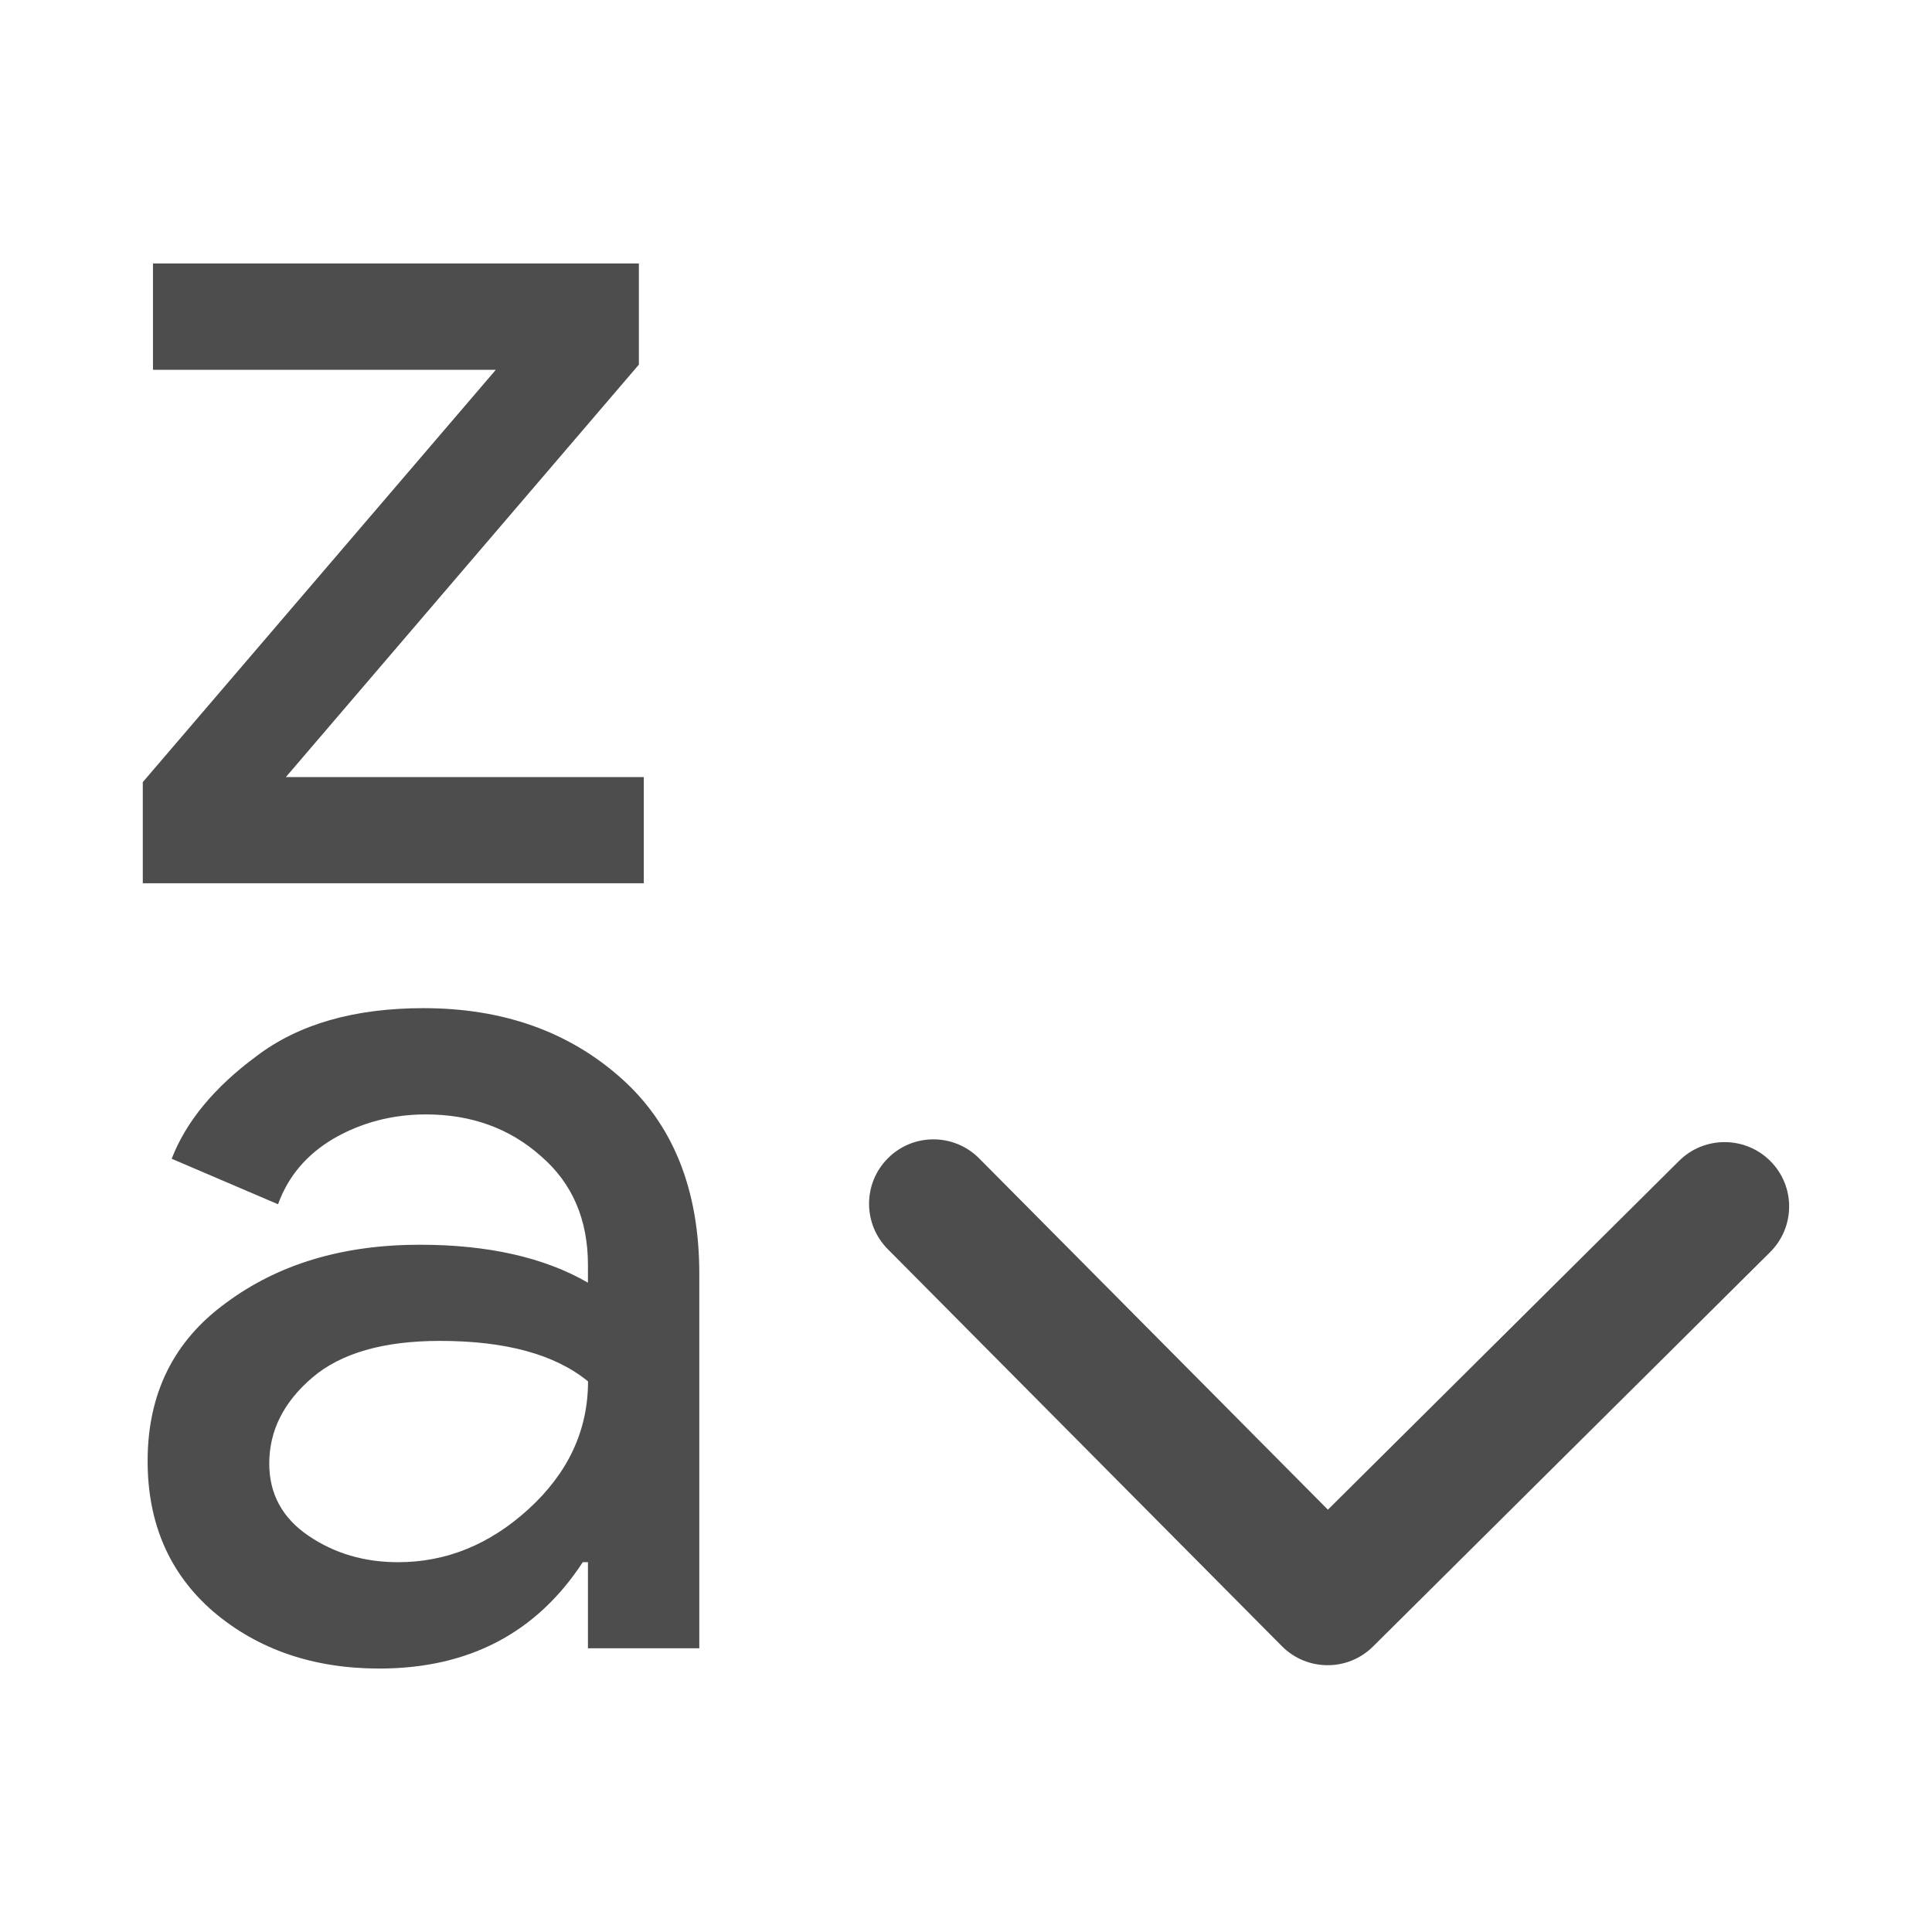
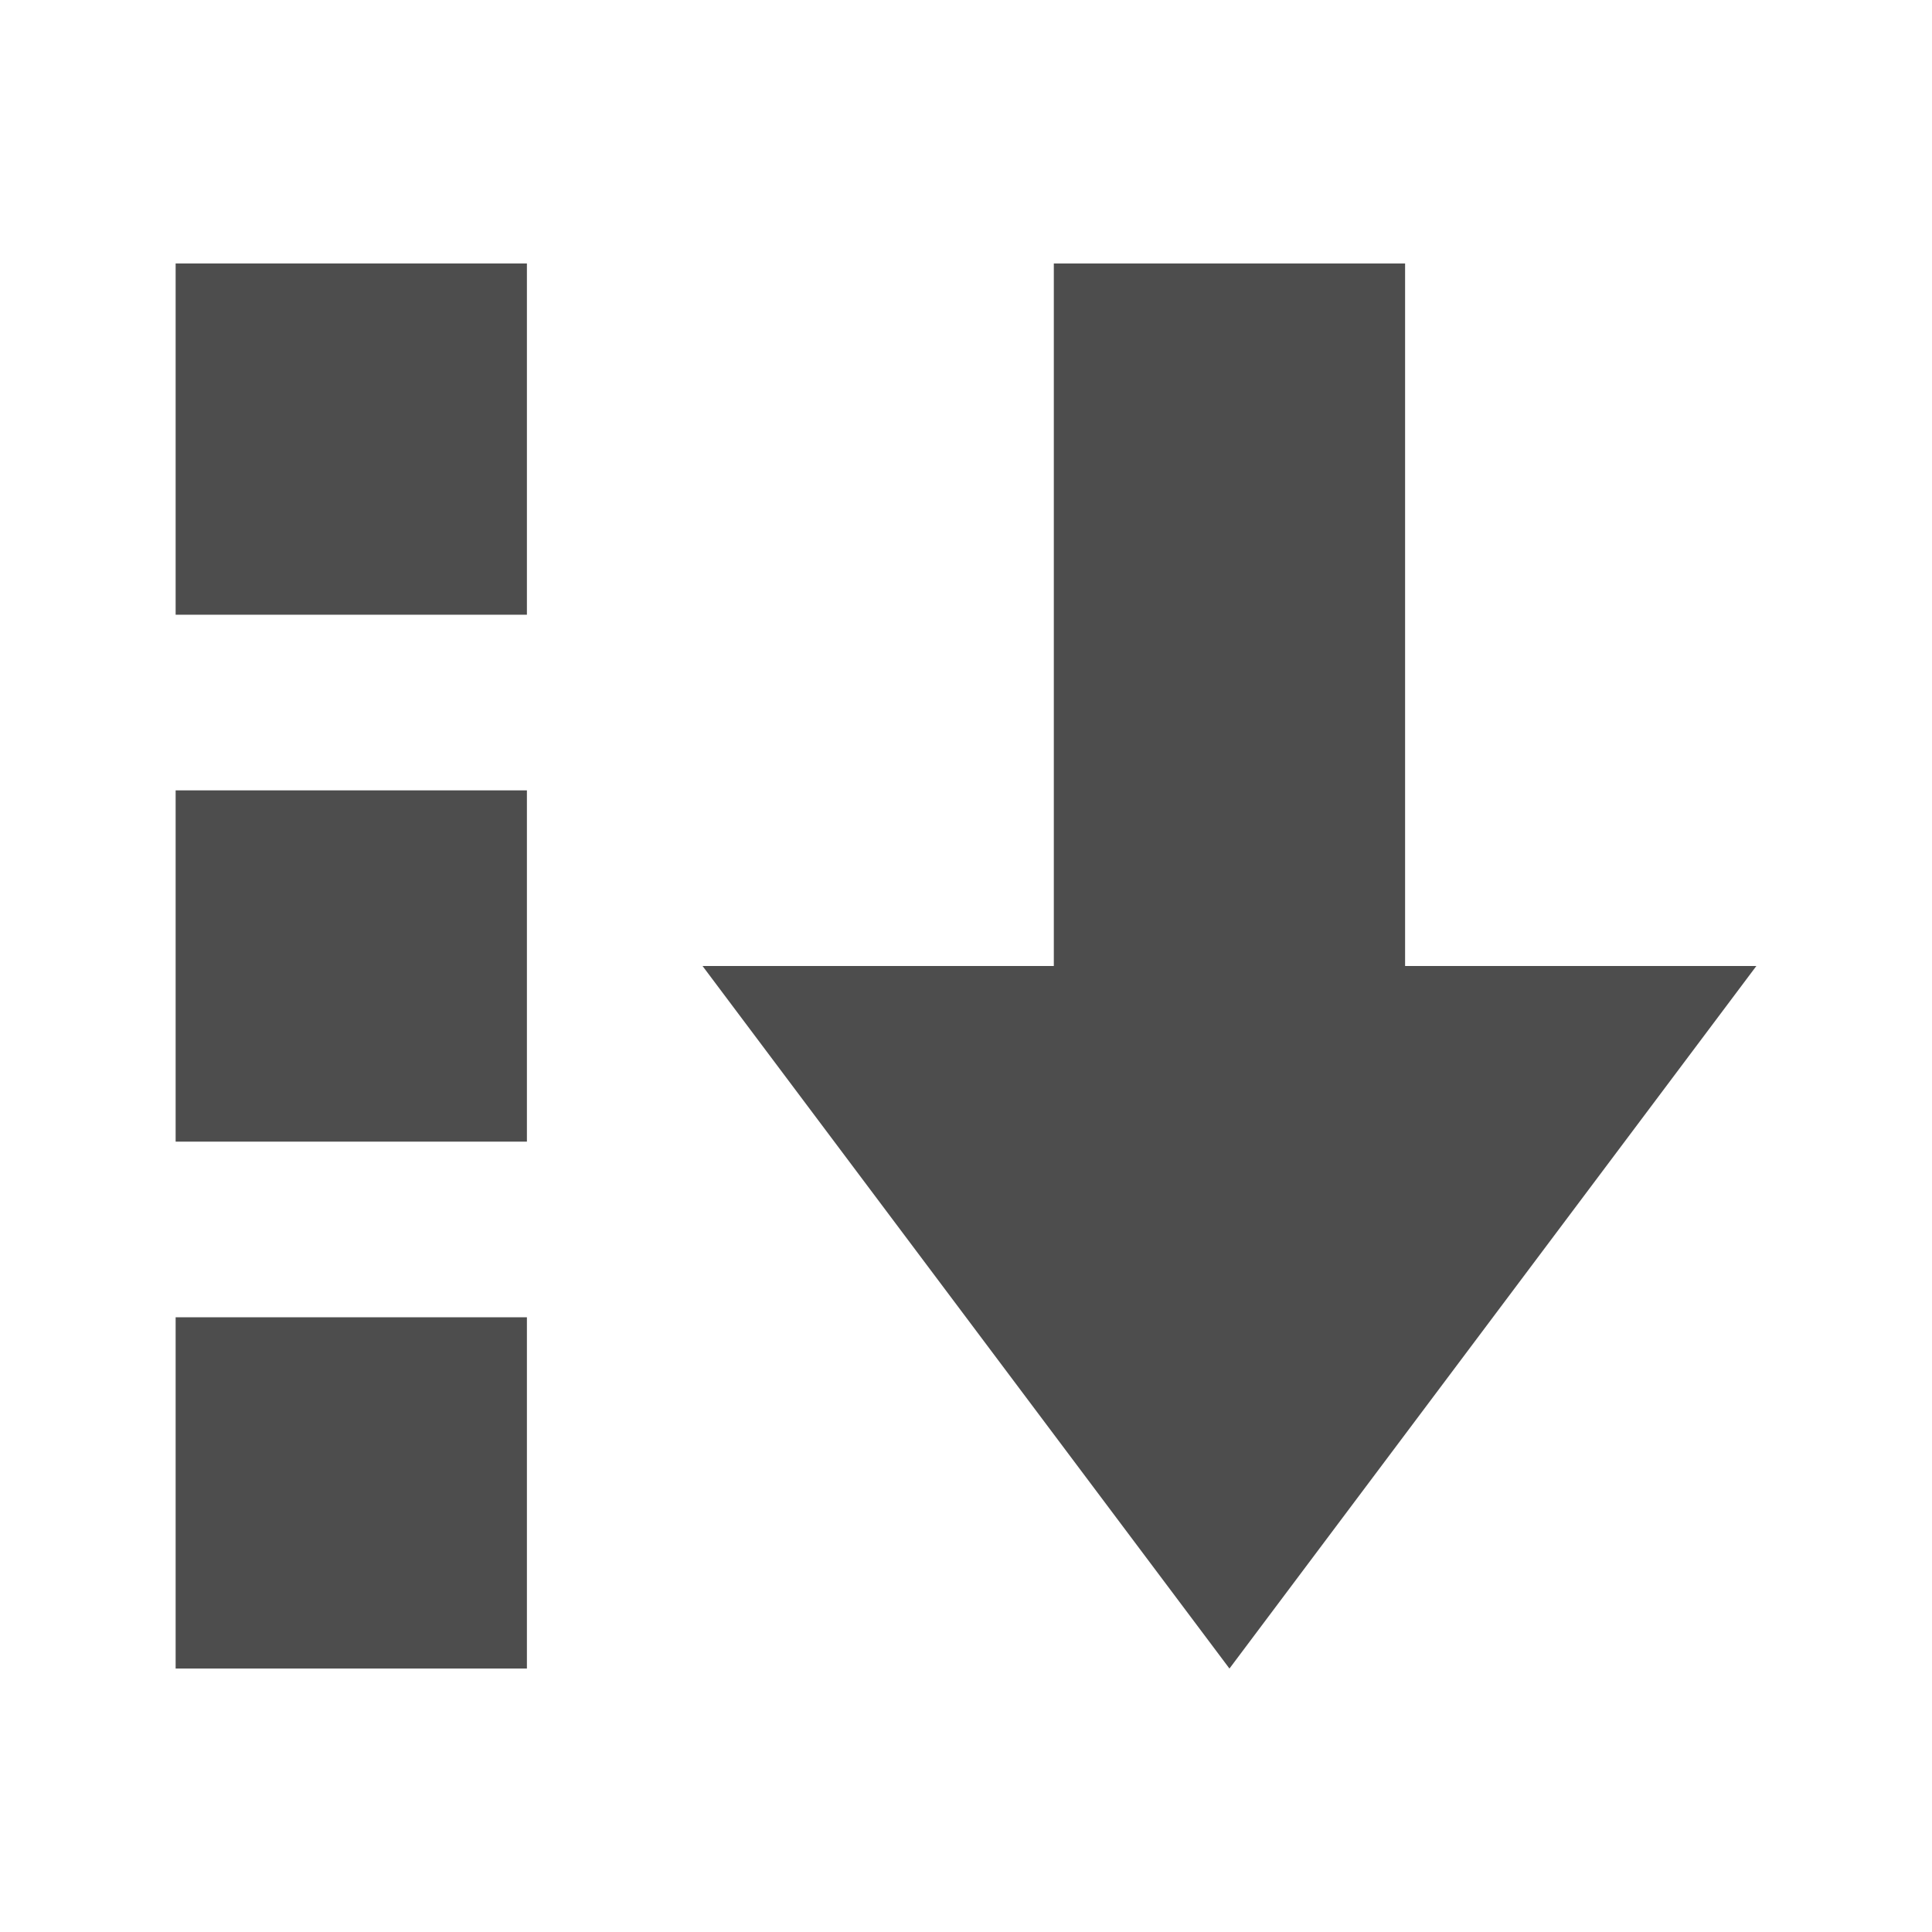
- <svg xmlns="http://www.w3.org/2000/svg" viewBox="0 0 22 22">
-   <path d="m1.742 3v1.211h3.904l-4.02 4.695v1.152h5.705v-1.209h-4.076l4.02-4.697v-1.152zm3.08 8.48c-.788 0-1.422.182-1.902.547-.48.355-.802.745-.965 1.168l1.211.518c.115-.317.325-.566.633-.748.317-.182.667-.275 1.051-.275.519 0 .957.16 1.312.477.355.307.533.72.533 1.238v.201c-.499-.288-1.138-.432-1.916-.432-.874 0-1.61.22-2.205.662-.595.432-.893 1.032-.893 1.801 0 .711.249 1.283.748 1.715.509.432 1.14.648 1.889.648 1.018 0 1.79-.404 2.318-1.211h.059v.98h1.268v-4.264c0-.96-.299-1.704-.895-2.232-.595-.528-1.343-.793-2.246-.793zm5.811 1.494c-.188-.001-.376.07-.52.213-.288.285-.289.75-.004 1.037l4.488 4.521c.143.144.33.216.518.217.188.001.376-.07.52-.213l4.521-4.49c.288-.286.29-.75.004-1.037-.285-.287-.752-.289-1.039-.004l-4 3.973-3.971-4c-.143-.144-.33-.216-.518-.217zm-5.623 2.295c.749 0 1.311.154 1.686.461 0 .557-.226 1.042-.678 1.455-.442.403-.937.604-1.484.604-.384 0-.724-.099-1.021-.301-.298-.202-.447-.477-.447-.822 0-.375.164-.7.49-.979s.812-.418 1.455-.418z" fill="#4d4d4d" />
+ <svg xmlns="http://www.w3.org/2000/svg" viewBox="0 0 22 22" version="1.1" id="svg4" width="22" height="22">
+   <defs id="defs8" />
+   <g id="g827">
+     <rect y="3" x="2" height="4" width="4" id="rect826" style="opacity:1;vector-effect:none;fill:#4d4d4d;fill-opacity:1;stroke:none;stroke-width:2;stroke-linecap:square;stroke-linejoin:miter;stroke-miterlimit:4;stroke-dasharray:none;stroke-dashoffset:0;stroke-opacity:1;paint-order:normal" />
+     <rect style="opacity:1;vector-effect:none;fill:#4d4d4d;fill-opacity:1;stroke:none;stroke-width:2;stroke-linecap:square;stroke-linejoin:miter;stroke-miterlimit:4;stroke-dasharray:none;stroke-dashoffset:0;stroke-opacity:1;paint-order:normal" id="rect832" width="4" height="4" x="2" y="9" />
+     <rect y="15" x="2" height="4" width="4" id="rect834" style="opacity:1;vector-effect:none;fill:#4d4d4d;fill-opacity:1;stroke:none;stroke-width:2;stroke-linecap:square;stroke-linejoin:miter;stroke-miterlimit:4;stroke-dasharray:none;stroke-dashoffset:0;stroke-opacity:1;paint-order:normal" />
+     <path id="rect838" d="M 14,19 8,11 h 4 V 3 h 4 V 11 h 4 z" style="opacity:1;vector-effect:none;fill:#4d4d4d;fill-opacity:1;stroke:none;stroke-width:2;stroke-linecap:square;stroke-linejoin:miter;stroke-miterlimit:4;stroke-dasharray:none;stroke-dashoffset:0;stroke-opacity:1;paint-order:normal" />
+   </g>
</svg>
